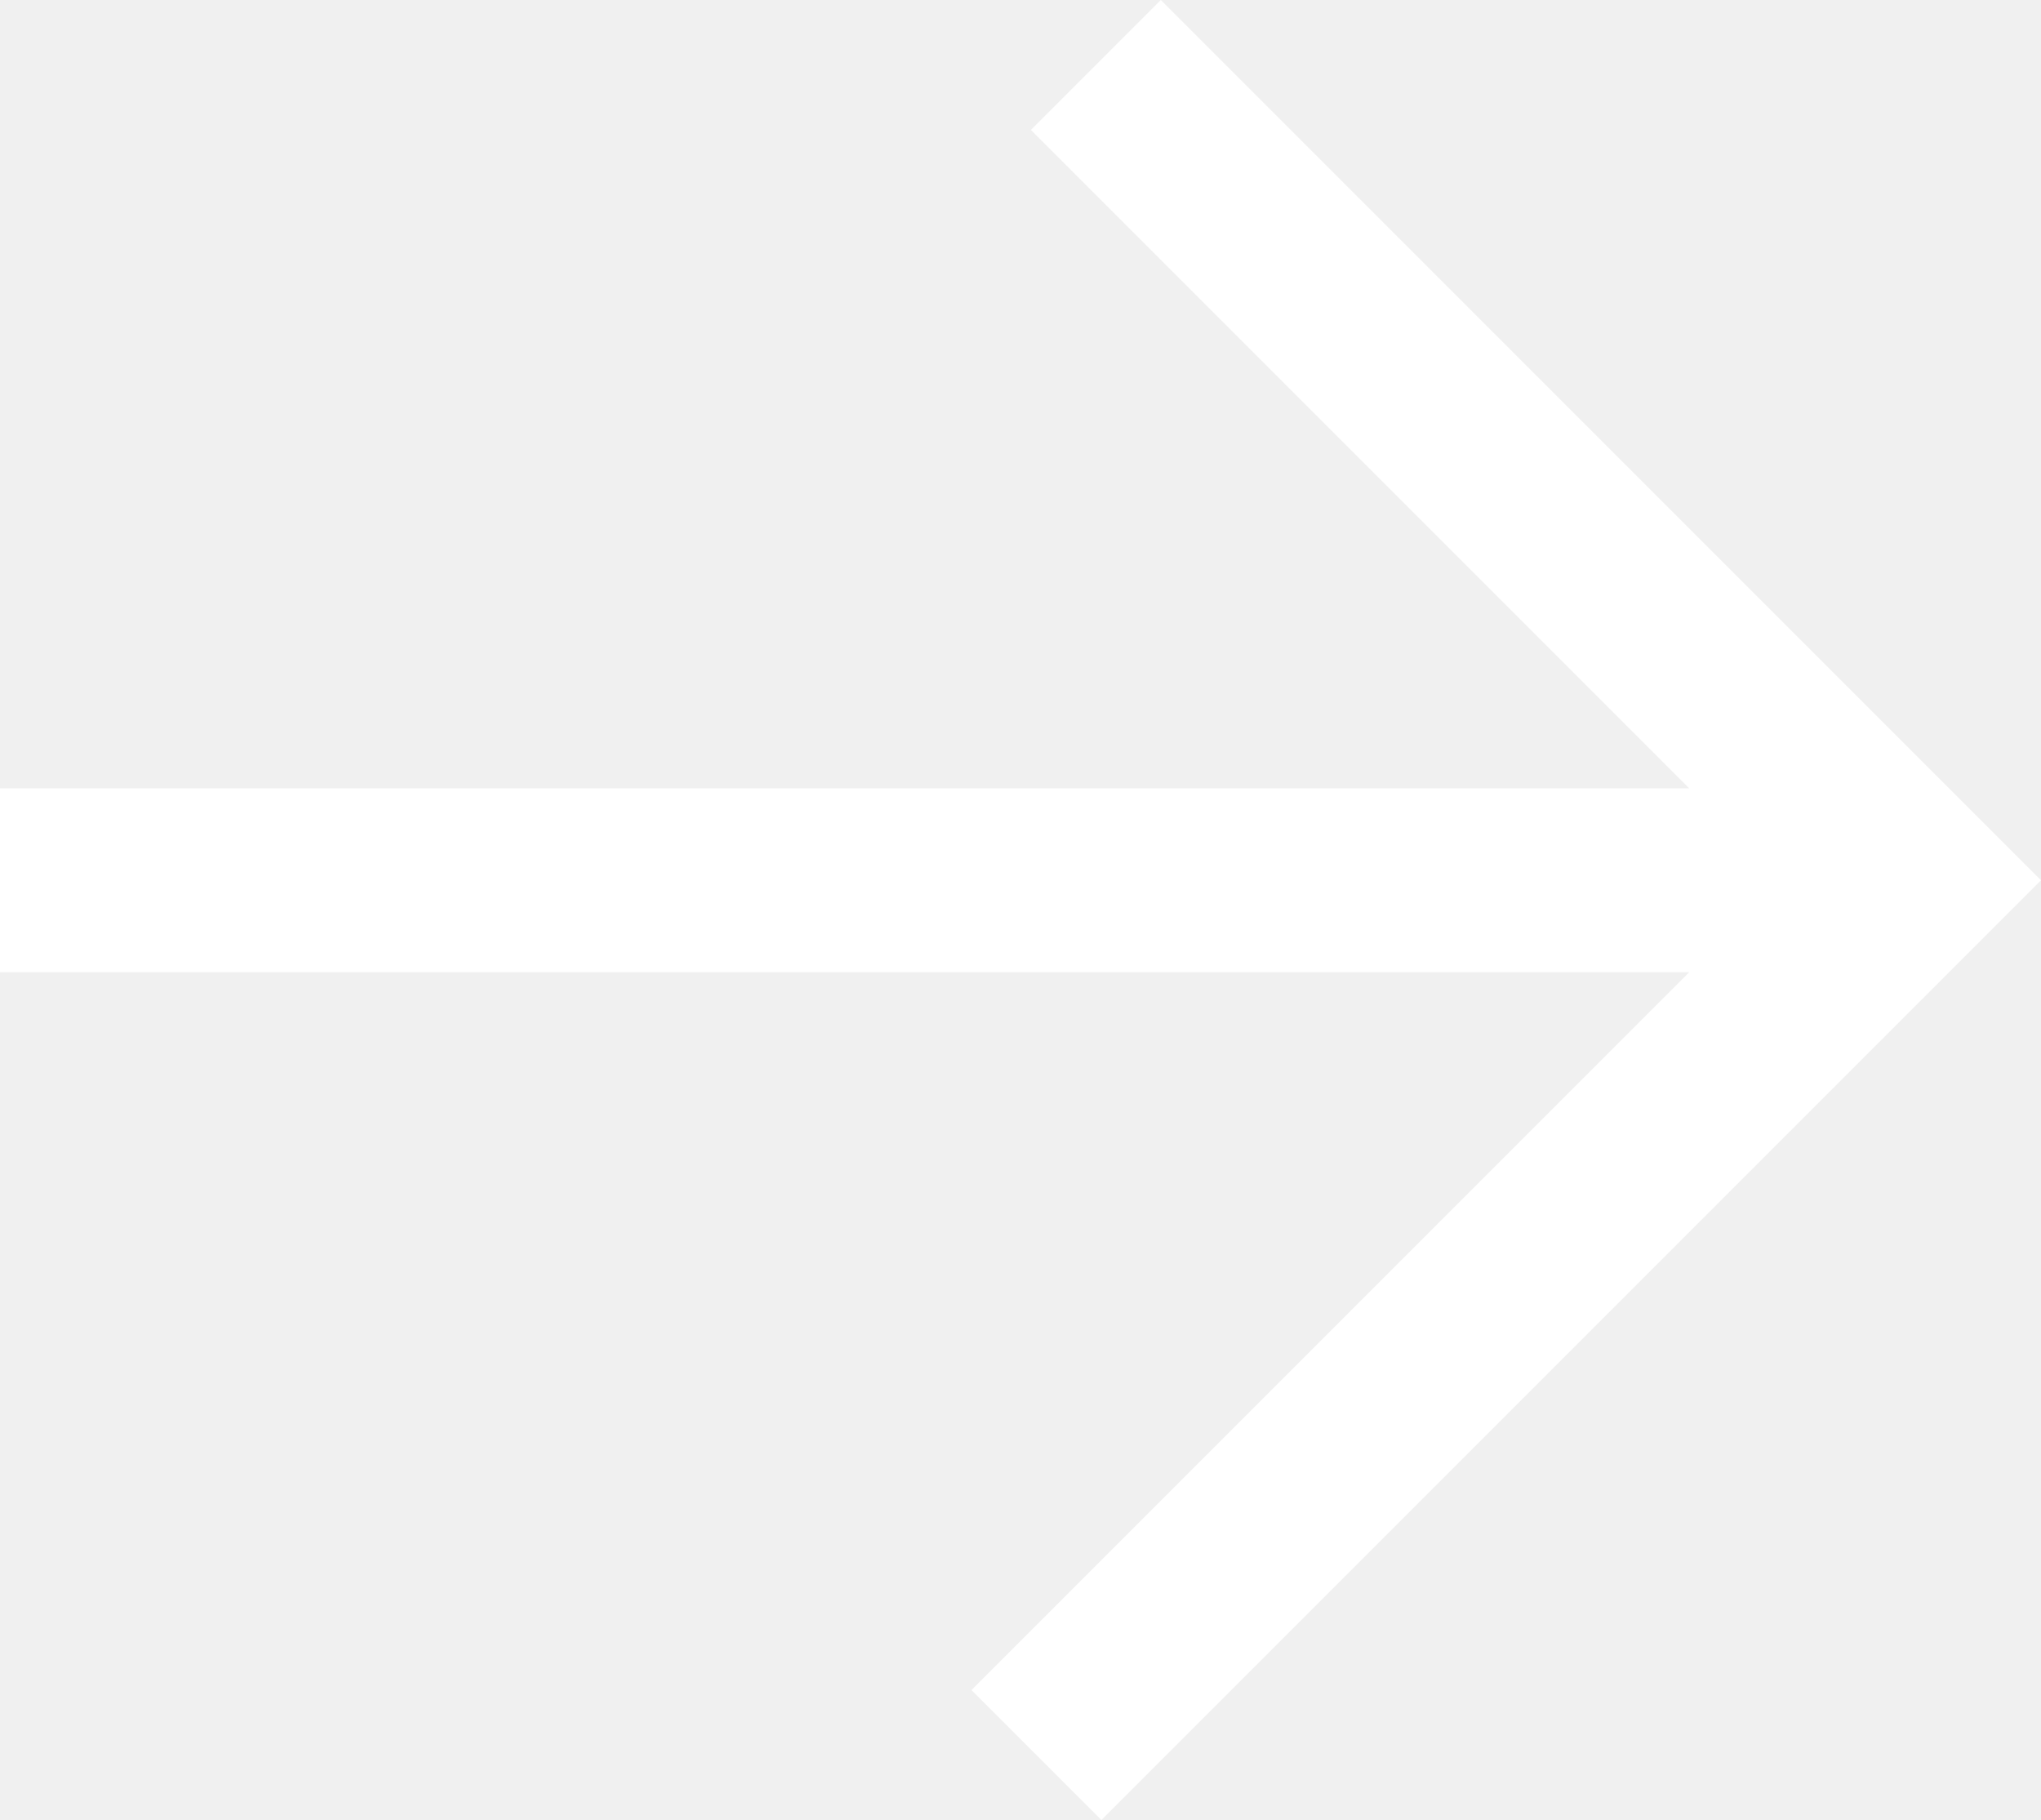
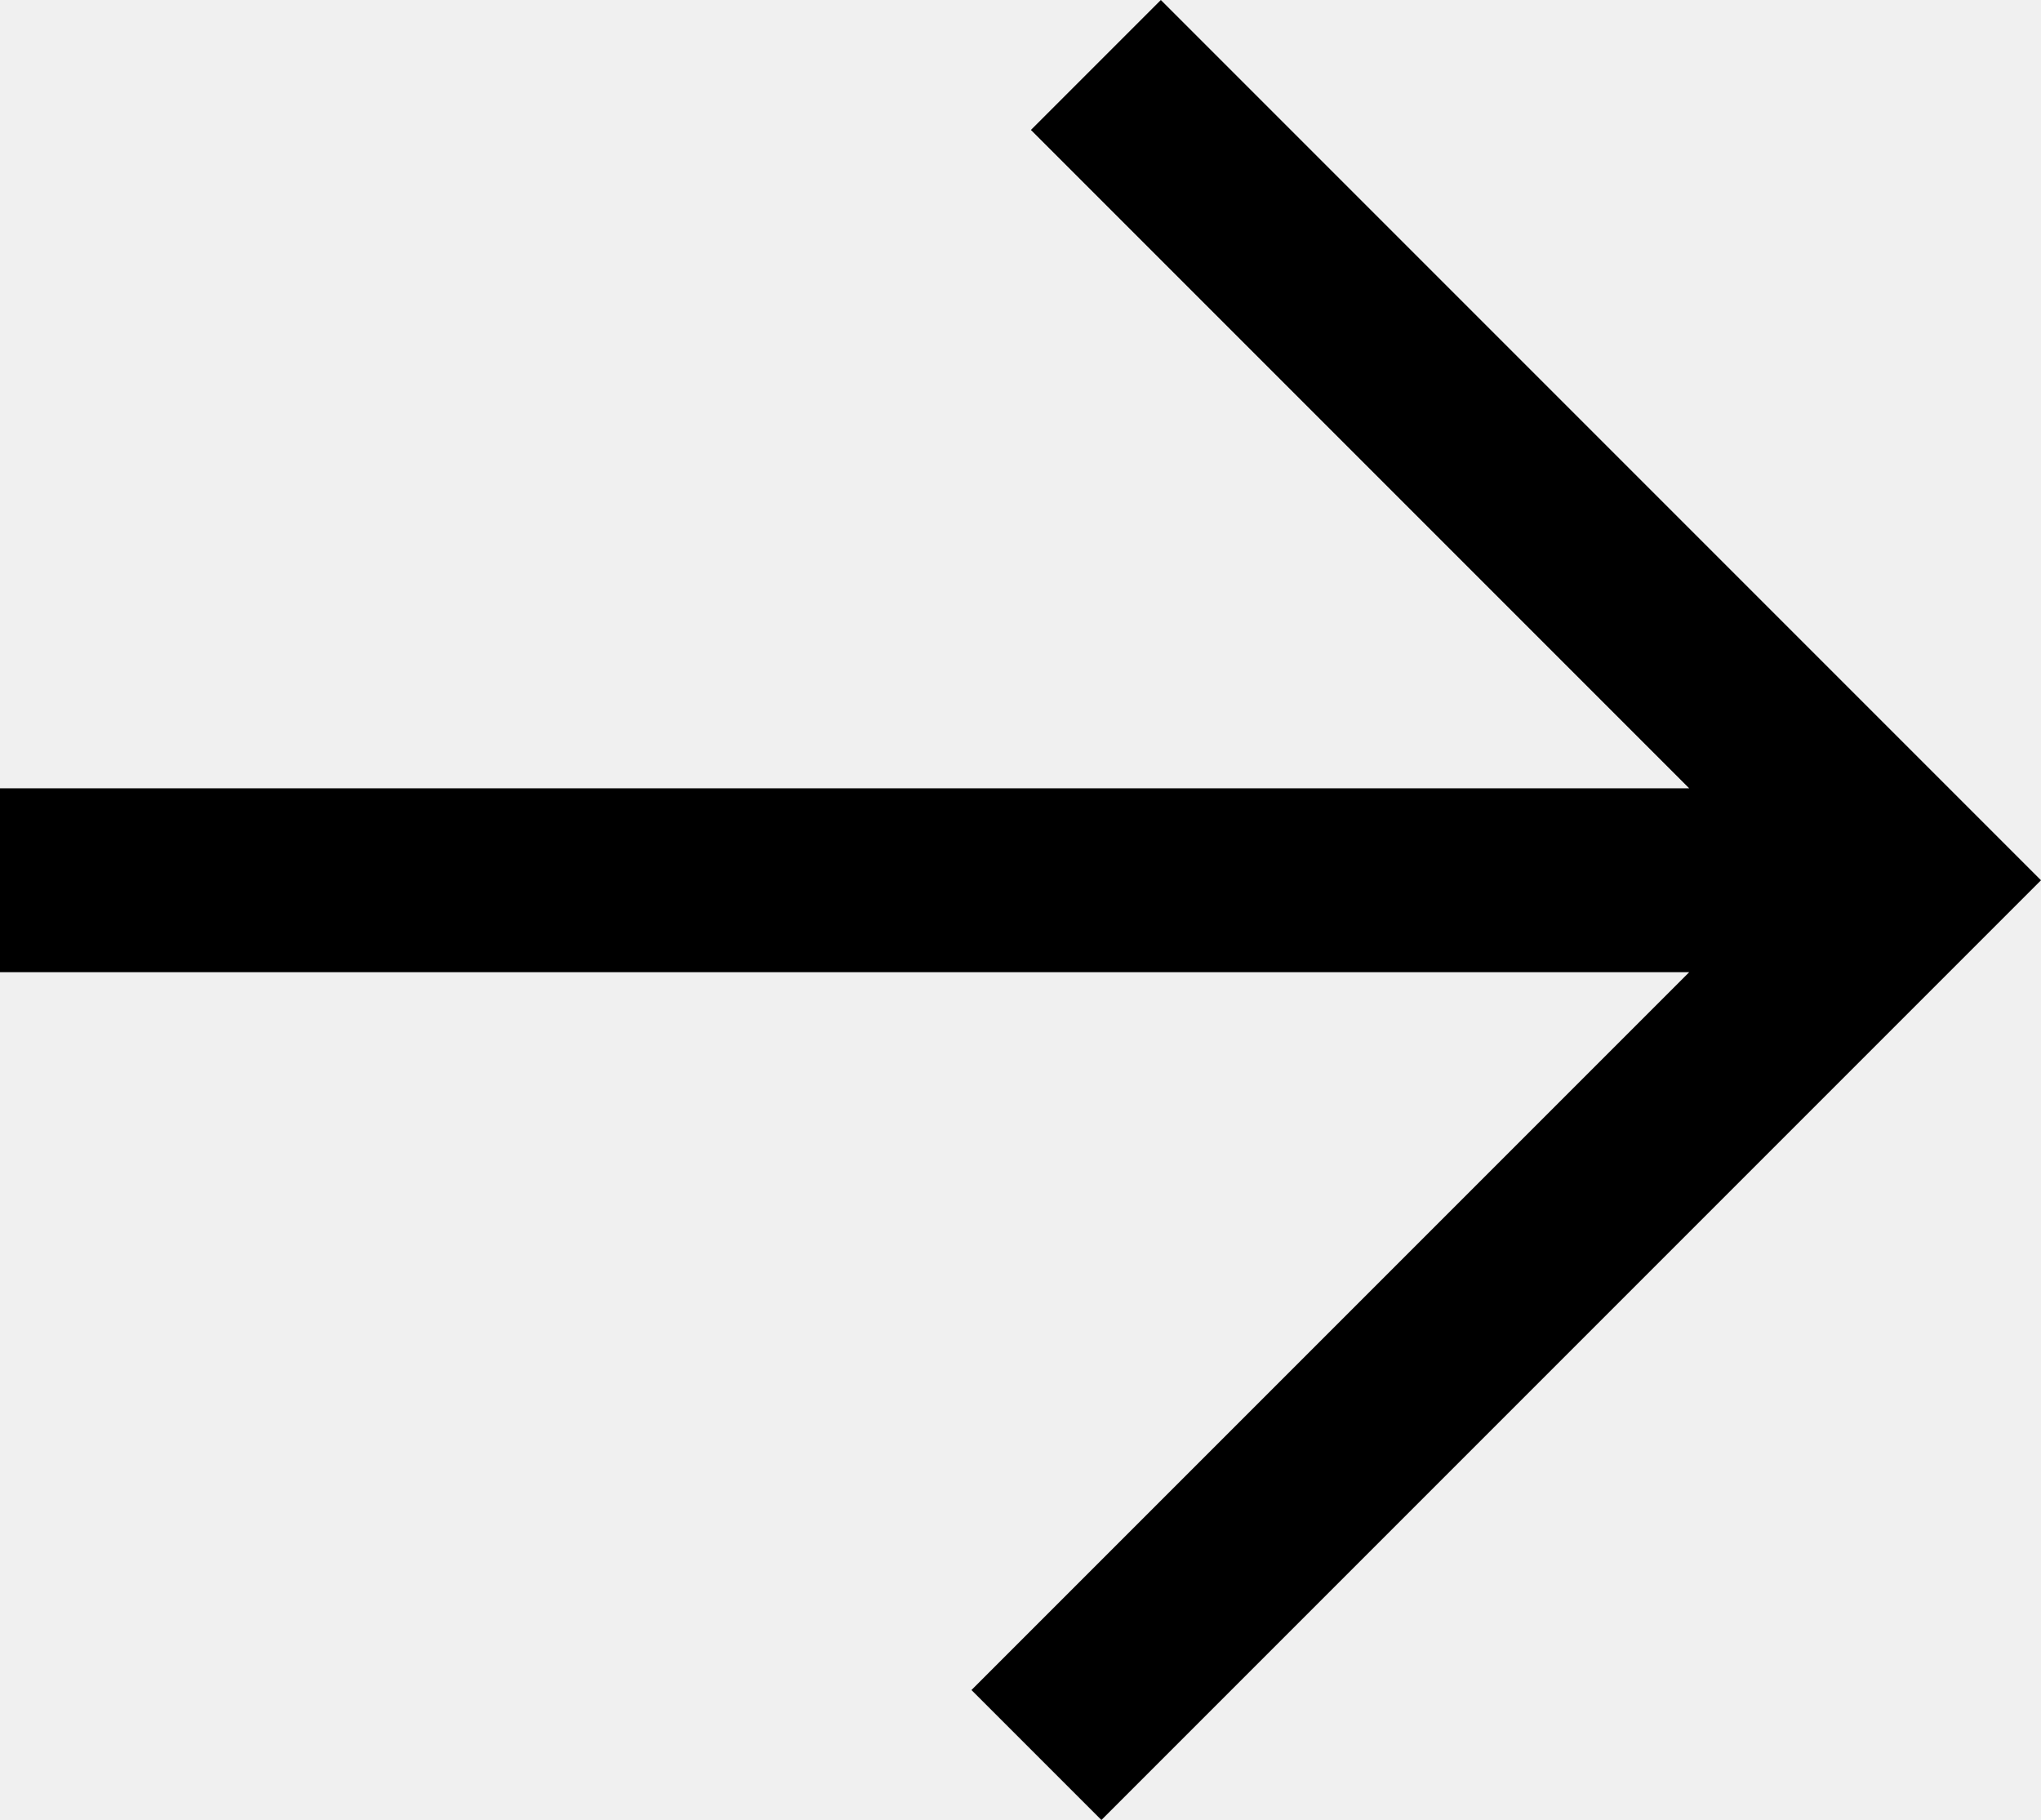
<svg xmlns="http://www.w3.org/2000/svg" id="Layer_1" data-name="Layer 1" viewBox="0 0 33.3 29.69">
-   <defs>
-     <style>.cls-1{fill:#fff;}</style>
-   </defs>
-   <polygon class="cls-1" points="18.94 0 16.82 2.12 27.56 12.86 0 12.86 0 15.86 27.56 15.86 15.85 27.57 17.97 29.69 33.3 14.36 18.94 0" />
+   <polygon class="artworkIcon" points="18.94 0 16.82 2.12 27.56 12.86 0 12.86 0 15.86 27.56 15.86 15.85 27.57 17.97 29.69 33.3 14.36 18.94 0" />
</svg>
